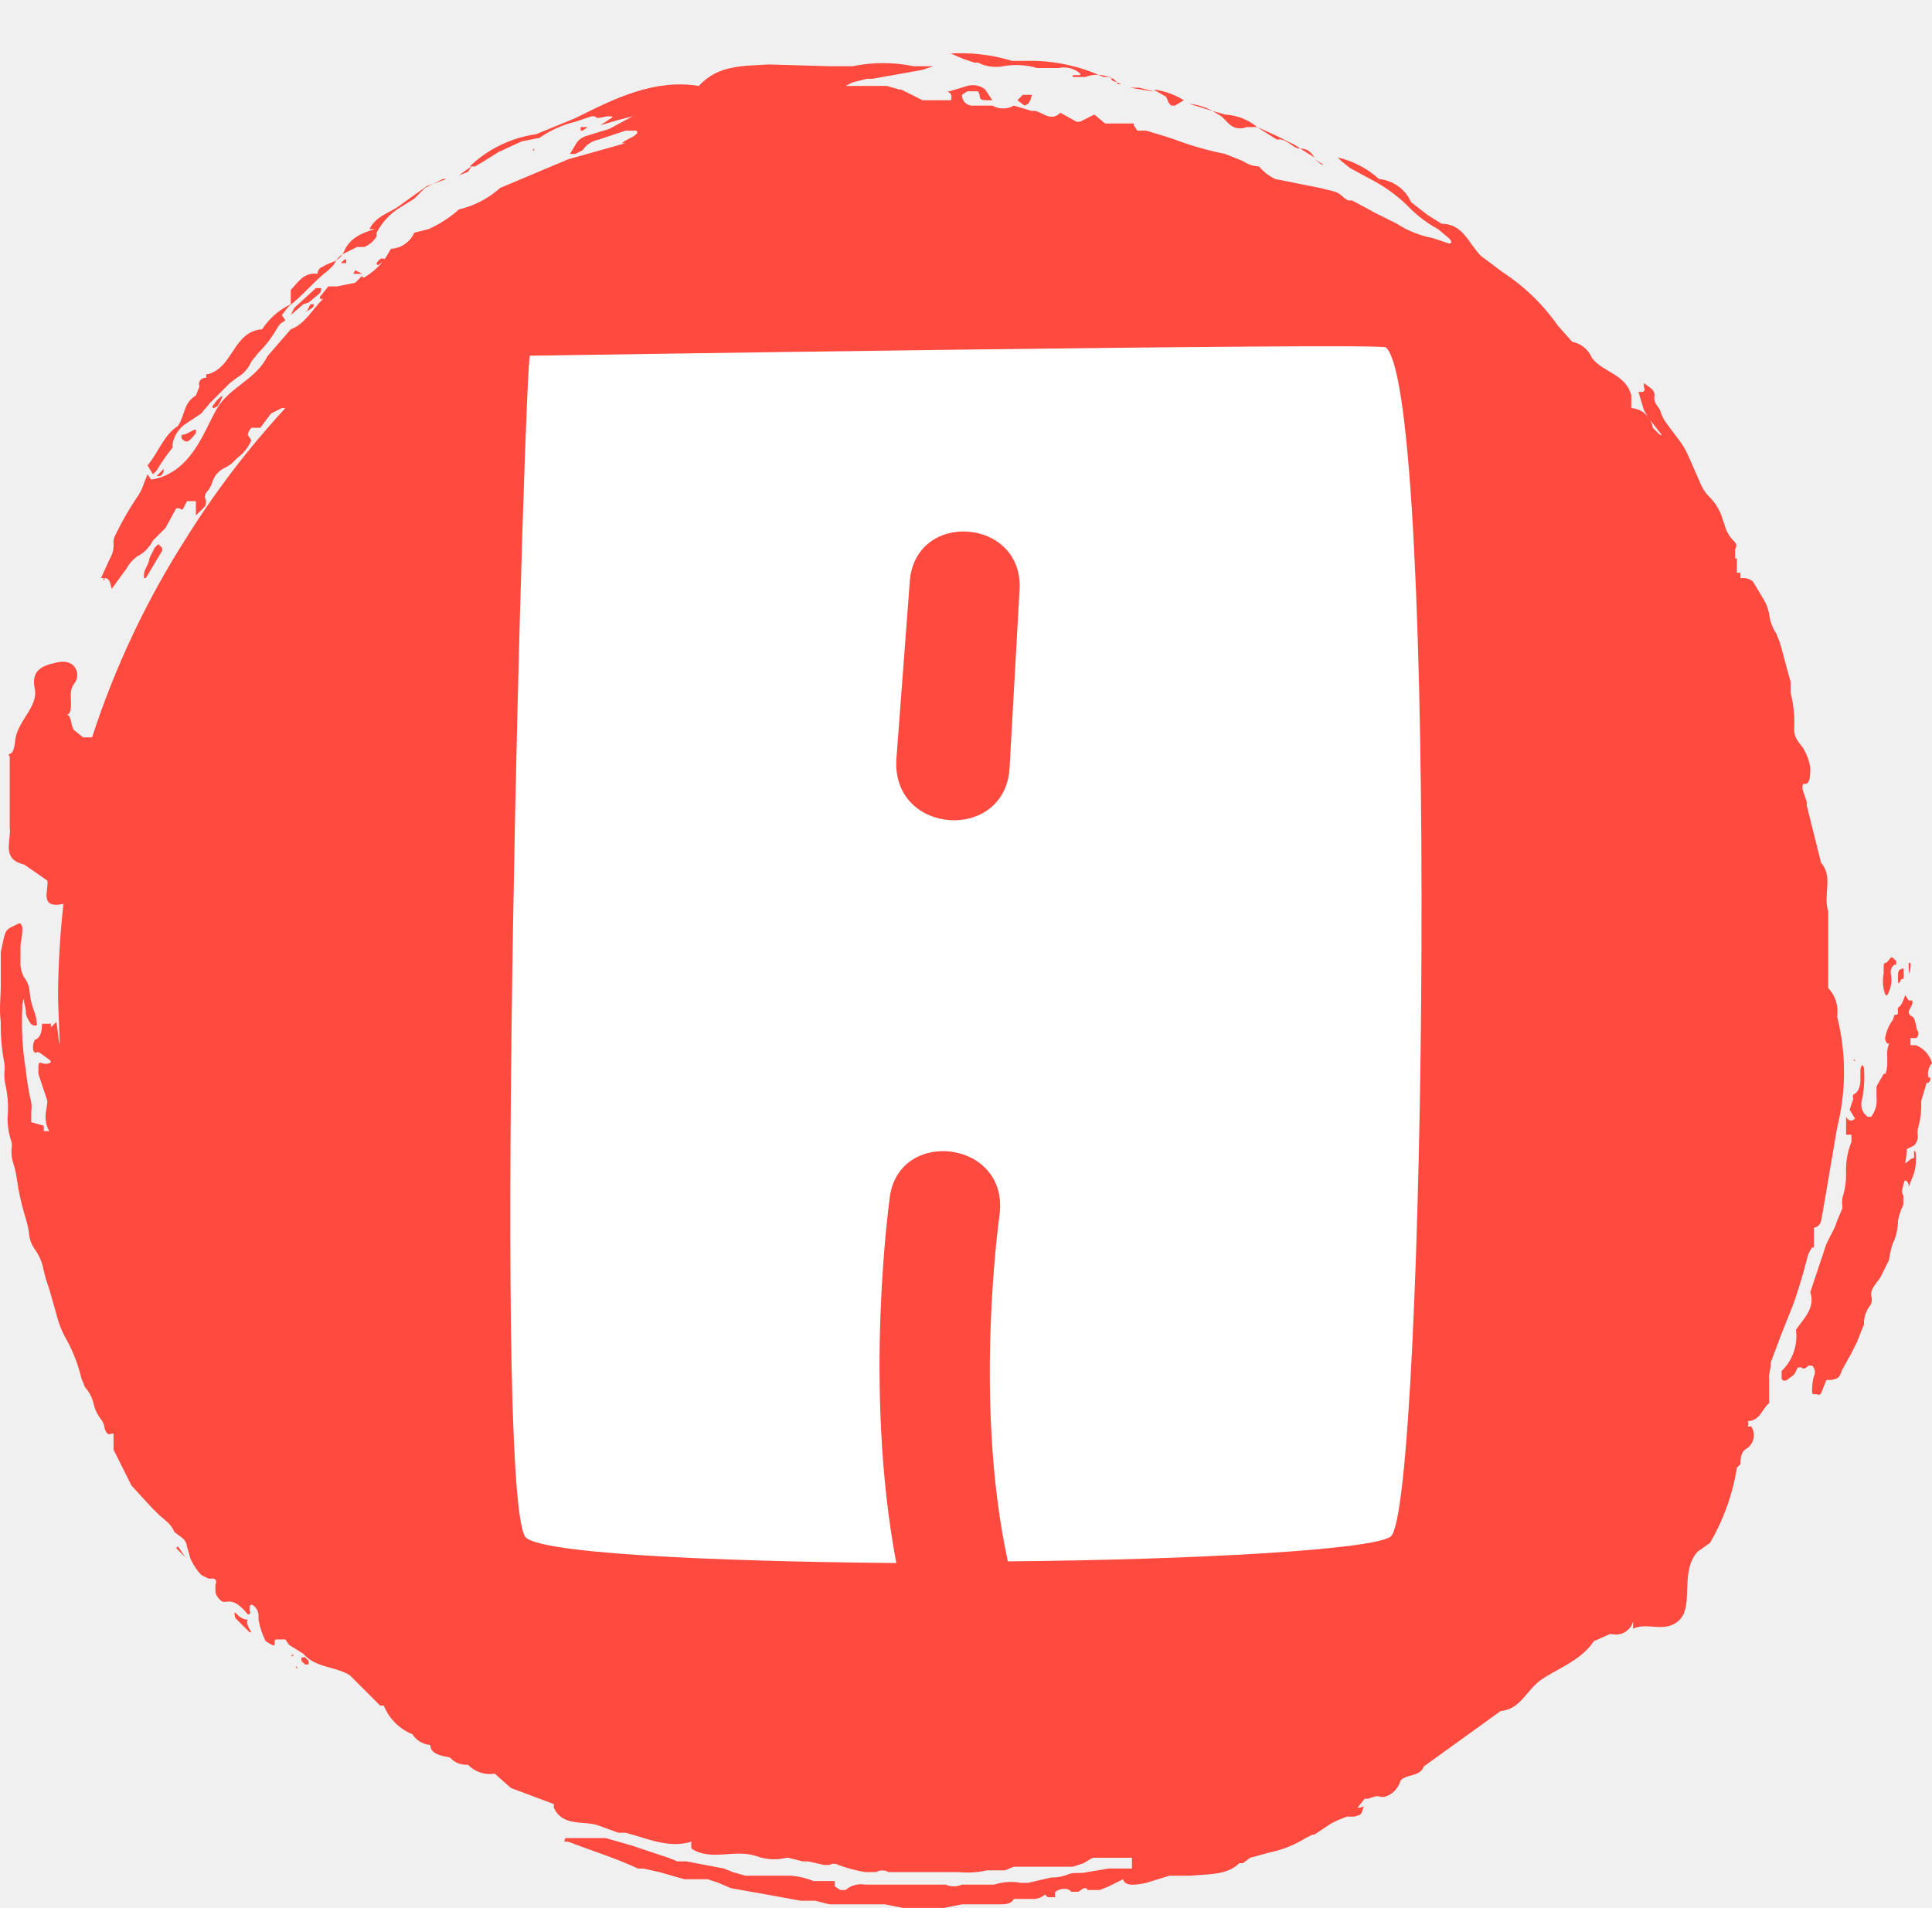
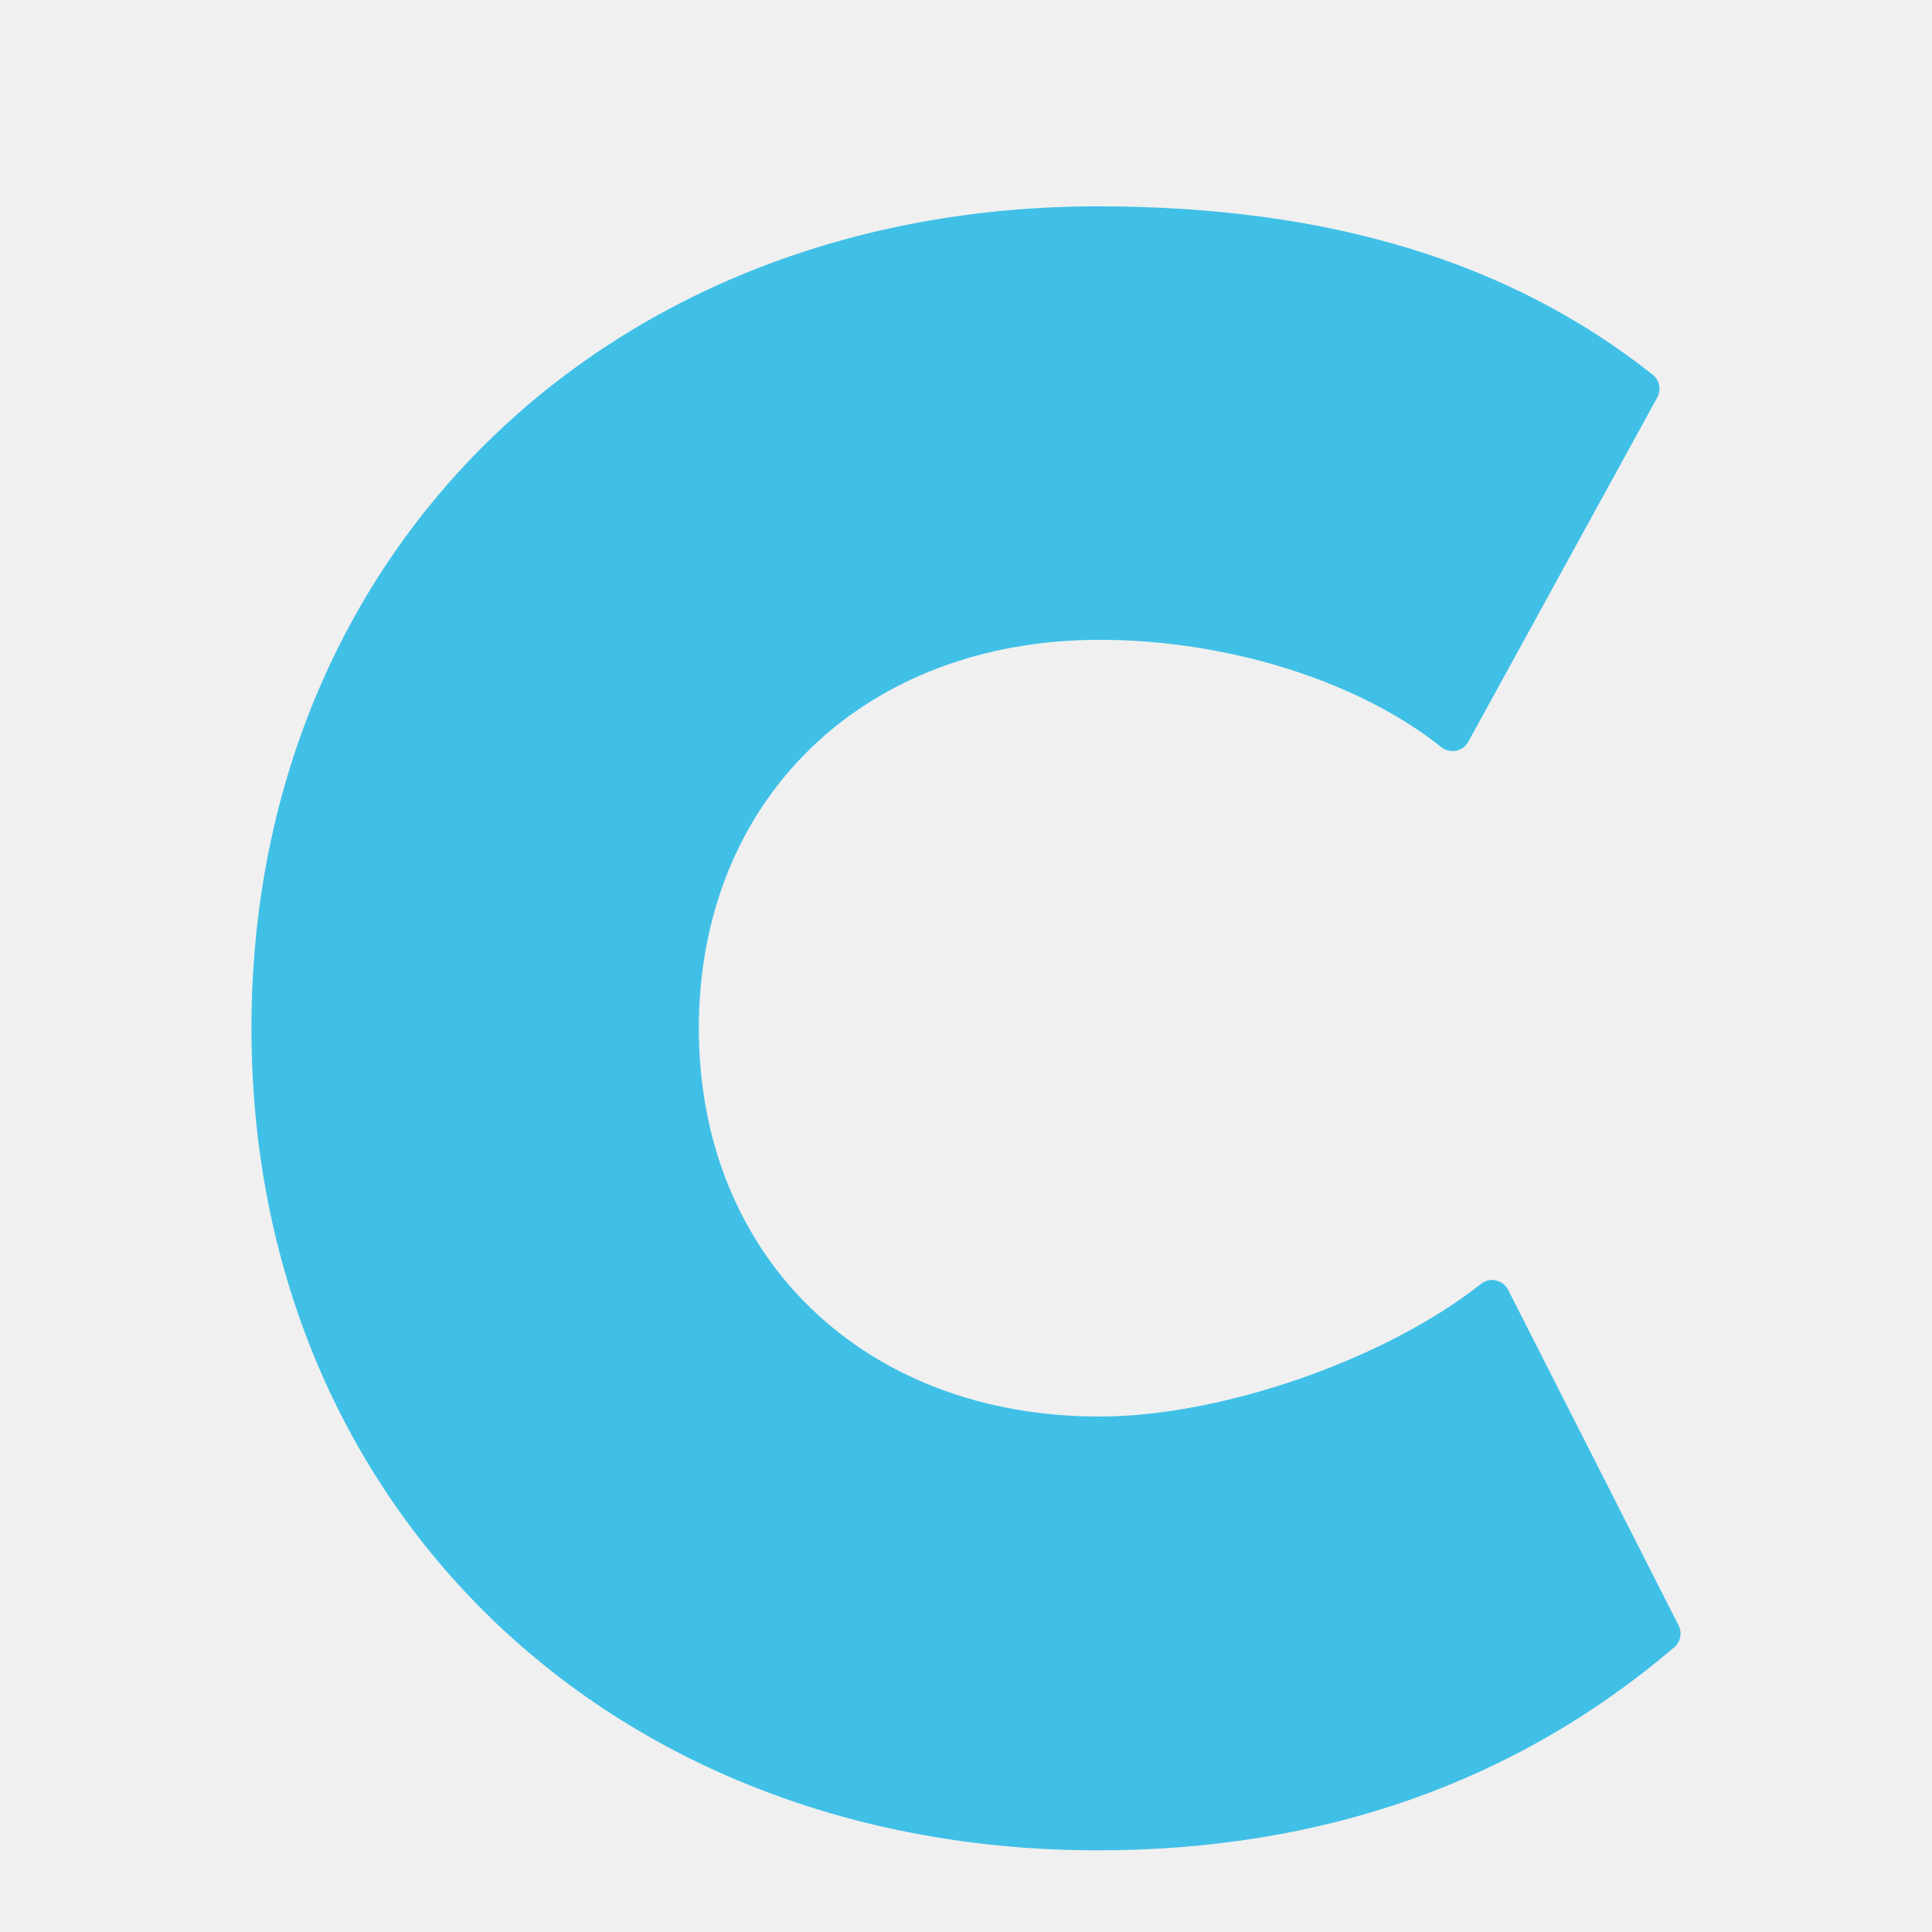
- <svg xmlns="http://www.w3.org/2000/svg" width="308.761" height="304.916" viewBox="0 0 106.008 104.687" class="css-1j8o68f" version="1.1" id="svg23">
-   <defs id="SvgjsDefs2684" />
-   <g id="SvgjsG2685" featurekey="rootContainer" transform="matrix(0.9820593,0,0,0.9820593,-0.05456052,0)" fill="#ff4a3f">
-     <g id="g17">
-       <path d="M19.8 15.3h.5l-.4-.2zm.5.1zm.8-.7c0 .1 0 .1.1.1l.4-.3c-.2-.1-.3-.1-.5.2zm.4-.2zm-4.1 2.3zm-.2.6l.3-.2c.1-.1.1-.2.1-.2h-.2l-.2.4c-.1-.1-.1 0 0 0zm2.2-2.9h-.1l-.2.2h.3zm-2.1 2.4l.6-.5c.1-.1.1-.2.1-.3h-.3l-1.2 1.1-.2.4.7-.6zm-1.1.8z" id="path3" />
-       <path d="M9.7 25v-.2a1.7 1.7 0 0 1 .7-1.1l.9-.6.5-.6.7-.7.4-.4.4-.3a1.9 1.9 0 0 0 .8-.9l.4-.5a5.9 5.9 0 0 0 1-1.3l.2-.3.3-.2-.2-.3.4-.5c.8-.6 1.4-1.4 2.2-2l.3-.3a1.4 1.4 0 0 1 .5-.6l.8-.4h.4a1.4 1.4 0 0 0 .7-.6V13a3.5 3.5 0 0 1 1.3-1.4l.8-.5.2-.2.4-.4 1-.5h.2l-1.1.4-1.4 1c-.6.5-1.4.6-1.8 1.4h.3c-.7.2-1.4.5-1.7 1.2s-.8.6-1.2.9a.4.4 0 0 0-.3.4c-.8-.1-1.1.5-1.5.9v.8a3.9 3.9 0 0 0-1.6 1.4c-1.6.1-1.6 2.1-3 2.5h-.1a.2.2 0 0 0 0 .2c-.3 0-.5.2-.4.5l-.2.5c-.7.4-.6 1.1-1 1.7-.8.5-1.1 1.5-1.7 2.2l.3.5.2-.2a11.6 11.6 0 0 1 .9-1.3zM53.9 3.3l.6.2h.2a2.2 2.2 0 0 0 1.4.2 4.1 4.1 0 0 1 1.9.1h1.2a1.4 1.4 0 0 1 1.2.3.1.1 0 0 1 0 .1H60a.1.1 0 0 0 0 .1h.7a1.8 1.8 0 0 1 1.3 0c.2 0 .1.1.2.2l.5.2h-.2c-.2-.4-.5-.4-.8-.4a9.7 9.7 0 0 0-4.3-.9h-.8A9.8 9.8 0 0 0 53 3h.2zm7.3 3.1zM50.3 4.7zm10.9 1.7h.2-.2zM19 14.7zm32.1-10zm17.6 2.2a.9.9 0 0 0 1 .2h.6a3.1 3.1 0 0 0-1.8-.7l-.7-.2.5.3zm-3.4-1.3c0 .1.1.2.2.3h.2l.5-.3a4.2 4.2 0 0 0-1.7-.6l.7.4zm7.4 2.7l.8.5c-.2-.3-.4-.5-.8-.5z" id="path5" />
-       <path d="M99 76.1l.6-1.6.6-1.5c.2-.5.6-1.8.8-2.6a1.7 1.7 0 0 1 .3-.7h.1v-1.1c.5-.1.4-.6.5-.9l.8-4.7a12.7 12.7 0 0 0 0-6.2 1.9 1.9 0 0 0-.5-1.6v-4.3c-.3-.9.3-1.9-.4-2.7L101 45a.4.4 0 0 0 0-.2l-.2-.6a.5.5 0 0 1 0-.4h.1c.3 0 .3-.5.3-.9a3 3 0 0 0-.4-1.1l-.3-.4a1.1 1.1 0 0 1-.2-.7 6.7 6.7 0 0 0-.2-2v-.6c-.2-.7-.4-1.5-.6-2.2l-.2-.5a2.5 2.5 0 0 1-.4-1.1 2.5 2.5 0 0 0-.3-.8l-.6-1a.8.8 0 0 0-.6-.2h-.1V32h-.2v-.8H97V31a.4.4 0 0 0 0-.1v-.2c.1-.2.1-.3-.1-.5a1.8 1.8 0 0 1-.4-.6l-.2-.6a2.9 2.9 0 0 0-.7-1.2 2.2 2.2 0 0 1-.5-.7l-.7-1.6a4.3 4.3 0 0 0-.6-1l-.6-.8a2.4 2.4 0 0 1-.4-.8l-.2-.3a.6.6 0 0 1-.1-.5.5.5 0 0 0-.2-.4l-.4-.3v.2c.1.2 0 .3-.1.3h-.2l.3 1 .3.5.7.9h-.1l-.2-.2-.2-.2a1.3 1.3 0 0 0-1.2-1.1v-.7c-.3-1.2-1.6-1.3-2.2-2.1a1.5 1.5 0 0 0-1.1-.9l-.8-.9a11.3 11.3 0 0 0-3.1-3l-.8-.6-.4-.3c-.7-.7-1-1.8-2.2-1.8l-.8-.5-.9-.7a2.2 2.2 0 0 0-1.8-1.3 5.1 5.1 0 0 0-2.3-1.2l.2.2.5.4 1.3.7a8.5 8.5 0 0 1 2.1 1.6 6.8 6.8 0 0 0 1.5 1.1l.6.5c.1.1.2.2.1.3H81l-.9-.3a5.6 5.6 0 0 1-2-.8l-1.2-.6-1.3-.7h-.2c-.3-.1-.4-.4-.8-.5l-.8-.2-2.5-.5a2.6 2.6 0 0 1-.9-.7 1.7 1.7 0 0 1-.9-.3l-1-.4a18.1 18.1 0 0 1-2.8-.8l-.6-.2-1-.3h-.5l-.2-.3v-.1h-1.6l-.6-.5-.4.2-.4.2h-.2l-.9-.5c-.6.6-1.1-.2-1.6-.1l-1-.3a1.2 1.2 0 0 1-1.2 0h-1.2a.6.6 0 0 1-.5-.6l.3-.2h.6a.7.7 0 0 1 .1.3c0 .2.2.2.5.2h.2l-.4-.6a1.1 1.1 0 0 0-1-.2l-1 .3H53c.3.2.2.3.2.5h-1.6l-.4-.2-.8-.4h-.1l-.7-.2h-2.3l.4-.2.8-.2h.3l1.7-.3 1.1-.2.6-.2h-1.1a8.4 8.4 0 0 0-3.4 0h-1.3L43 3.6c-1.4.1-2.8 0-3.9 1.2-2.5-.4-4.7.7-6.9 1.8l-2.2.9a6.7 6.7 0 0 0-3.7 1.8h.3l.5-.3.8-.5 1.3-.6 1-.2a6 6 0 0 1 2-.9l.9-.3h.2c.1.2.5 0 .7 0h.2c.1 0 .1.1 0 .1l-.6.4 1-.3.8-.2-1.3.7-1.3.4a1 1 0 0 0-.6.5l-.3.5h.3l.4-.2a1.4 1.4 0 0 1 .9-.6l1.5-.5h.5a.1.1 0 0 1 .1.2c-.2.2-.6.3-.8.5h.2l-3.2.9-3.8 1.6a5.2 5.2 0 0 1-2.3 1.2 6.6 6.6 0 0 1-1.7 1.1l-.8.2a1.5 1.5 0 0 1-1.3.9l-.3.5a3.7 3.7 0 0 1-1.2 1.1h-.1v-.1l-.2.2-.2.2-1 .2h-.5l-.4.5c-.1.1-.1.2 0 .2h.1c-.6.6-1 1.4-1.8 1.7L15 19.9c-.6 1.2-1.8 1.6-2.6 2.6s-1.4 3.9-3.9 4.3l-.2-.3-.2.5a2.7 2.7 0 0 1-.4.8 16.9 16.9 0 0 0-1.2 2.1.8.8 0 0 0-.1.5 1.4 1.4 0 0 1-.2.8l-.5 1.1h.2c.3 0 .3.3.4.6l.8-1.1a2.2 2.2 0 0 1 .6-.7 2 2 0 0 0 .9-.9l.3-.3.4-.4.6-1.1h.2c.1.1.1.1.2 0l.2-.4h.5v.8l.5-.5a.5.5 0 0 0 0-.5.4.4 0 0 1 .1-.3 1.5 1.5 0 0 0 .3-.5 1.3 1.3 0 0 1 .8-.9l.3-.2.3-.3a2.4 2.4 0 0 0 .8-1l-.2-.3c0-.1.1-.3.2-.4h.5l.6-.8.6-.3h.2a48.8 48.8 0 0 0-5.5 7.2h-.1.1a48.4 48.4 0 0 0-5.3 11.2h-.5l-.5-.4c-.2-.2-.1-.7-.4-.9h.1c.3-.5-.1-1.2.3-1.7s.1-1.4-.9-1.2-1.5.5-1.3 1.5-1 1.8-1.1 2.9-.5.5-.3.9v3.9c.1.8-.5 1.8.8 2.1l1.3.9c.1.5-.5 1.6.9 1.3a49.2 49.2 0 0 0-.3 5c0 1.1.1 2.2.1 3.3v-.4c-.1-.4-.1-.8-.2-1.3l-.3.3v-.2h-.5c0 .5-.1.8-.4.9a.9.9 0 0 0-.1.5c0 .1.1.3.2.2s.4.2.7.4-.2.3-.4.2-.2.1-.2.3v.3l.5 1.5c0 .3-.1.6-.1.9a1.7 1.7 0 0 0 .2.8h-.3v-.3l-.7-.2v-.6a1.5 1.5 0 0 0 0-.5 14.6 14.6 0 0 1-.3-1.8 16.6 16.6 0 0 1-.2-3.5.9.9 0 0 1 .1-.5v.2a2.9 2.9 0 0 1 .1.5.8.8 0 0 0 .1.4c.1.2.2.4.4.4s.1-.1.1-.2a2.1 2.1 0 0 0-.1-.5 4.2 4.2 0 0 1-.3-1.3 1.5 1.5 0 0 0-.3-.7 1.6 1.6 0 0 1-.2-.9v-.8c0-.3.1-.6.1-.9a.5.5 0 0 0-.1-.4h-.1c-.8.4-.7.2-1 1.6V55c0 .7-.1 1.4 0 2.1a10.8 10.8 0 0 0 .2 2.3 1.8 1.8 0 0 1 0 .5 3.1 3.1 0 0 0 .1.9 5.9 5.9 0 0 1 .1 1.3 3.9 3.9 0 0 0 .2 1.7 1.2 1.2 0 0 1 0 .4 2.1 2.1 0 0 0 .1.8 4.9 4.9 0 0 1 .2.9 14 14 0 0 0 .5 2.2 5 5 0 0 1 .2 1 1.7 1.7 0 0 0 .3.7 2.9 2.9 0 0 1 .5 1.2 8.5 8.5 0 0 0 .3 1l.4 1.4a5.4 5.4 0 0 0 .6 1.5 8.5 8.5 0 0 1 .8 2.1l.2.5a2.1 2.1 0 0 1 .5 1 2.1 2.1 0 0 0 .4.8 1 1 0 0 1 .2.5c.1.3.2.4.4.3h.1v.9l.5 1 .5 1 1.1 1.2.4.4c.3.3.7.5.9 1l.4.3a.7.7 0 0 1 .3.5l.2.7a3.3 3.3 0 0 0 .6.9l.4.2h.3a.2.2 0 0 1 .1.3 2.5 2.5 0 0 0 0 .5.9.9 0 0 0 .4.5h.2c.4-.1.8.2 1.2.7h.1c0-.1.1-.1 0-.2v-.2c0-.1.1-.2.2-.1a.7.7 0 0 1 .3.6v.2a4.3 4.3 0 0 0 .4 1.2c.5.3.5.3.5.1s0-.2.2-.2h.4l.2.3.8.5c.7.8 1.8.7 2.6 1.2l1.7 1.7h.2a2.9 2.9 0 0 0 1.6 1.6 1.3 1.3 0 0 0 1 .6c0 .5.6.6 1.1.7a1.2 1.2 0 0 0 .8.4h.2a1.7 1.7 0 0 0 1.5.5l.9.8 2.4.9v.2c.5 1.1 1.7.7 2.5 1l1.1.4h.4c1.2.3 2.4.9 3.7.5a.7.7 0 0 0 0 .4c1.1.7 2.4 0 3.6.4a2.9 2.9 0 0 0 1.7.1h.1l.8.2h.3l.9.2h.3a.5.5 0 0 1 .5 0 7.9 7.9 0 0 0 1.5.4h.6a.7.7 0 0 1 .7 0h3.9a5 5 0 0 0 1.6-.1h1l.5-.2H60l.6-.2.5-.3h2.2v.6H62l-1.2.2c-.4.1-.7 0-1 .1a2.4 2.4 0 0 1-1 .2l-1.3.3h-.4a3.1 3.1 0 0 0-1.5.1h-1.8a1.1 1.1 0 0 1-.9 0h-4.5a1.3 1.3 0 0 0-1.1.3H47l-.3-.2v-.3h-1.2a4.1 4.1 0 0 0-1.3-.3h-2.5l-.7-.2-.5-.2-2.1-.4h-.5l-.5-.2-2.1-.7-1.4-.4h-2.2c-.1 0-.1.1-.1.2h.2c1.3.5 2.6.9 3.9 1.5h.3l.9.2 1.4.4h1.3l.6.2.7.3 1.7.3 1.1.2 1.1.2h.8l.8.2h3.1l1 .2h2.3l1-.2H56c.4 0 .6-.1.7-.3h1a1 1 0 0 0 .8-.3c-.1.1 0 .1.1.2h.4v-.2c0-.1 0-.1.2-.2s.6-.1.7.1h.4l.3-.2c.2 0 .2 0 .2.1h.7l.5-.2.8-.4c.1.3.4.4 1.3.2l1.3-.4h1.2c.9-.1 2 0 2.7-.7h.2l.4-.3 1.1-.3a6.1 6.1 0 0 0 2-.8l.4-.2h.1l.9-.6.4-.2.5-.2h.4c.4-.1.4-.1.5-.4s0-.1-.2-.1h-.1l.4-.5h.2c.3-.1.5-.2.7-.1h.2a1.3 1.3 0 0 0 .9-.9c.3-.4 1.1-.2 1.3-.8l4.3-3.1c1.1-.1 1.4-1.1 2.2-1.7s2.3-1.1 3-2.2l.9-.4h.1a1 1 0 0 0 1.2-.7v.4c.8-.4 1.8.3 2.6-.5s0-2.7 1-3.8l.7-.5a12.1 12.1 0 0 0 1.5-4.2l.2-.2c0-.3 0-.7.4-.9a.9.9 0 0 0 .2-1.2h-.2a.3.3 0 0 0 0-.3c.7 0 .8-.7 1.2-1V77a.5.5 0 0 1 0-.2 3.8 3.8 0 0 0 .1-.7zM5.9 32.2z" id="path7" />
-       <path d="M26.4 9.3l-.3.2-.4.3.5-.2zm6.1-2h.1l.3-.2h-.4zm-2.6 1l-.1.1h.1v-.1zm-1.5 1.4zm1.3-.2zm-6.3 3.1zM9.2 26.2l-.4.4H9a.4.4 0 0 0 .2-.4zm3-3.5a2.1 2.1 0 0 0 .3-.6 1.5 1.5 0 0 0-.5.5c-.1.1-.1.2 0 .2zM11 24.2V24c-.2 0-.5.3-.8.3v.2c.3.3.4.2.8-.3zm3 66.2zM73.9 9.2h.1l-.5-.3zm-2.5-1.4c.5-.1.8.4 1.2.5h.1l-.3-.2-1-.5-1.1-.5.3.2zM52.8 3.1zm11.7 2h-.1l-1.2-.2h.5zm2 .7l1.3.4a3.3 3.3 0 0 0-1.3-.4zm-9 0a1 1 0 0 0 .2-.5h-.5l-.3.3.4.3zm9 1.6zM49.9 4.2zm2.9.7zM48.5 4zm13.8 2.1a.5.5 0 0 0 0 .1zm44.8 52.3h-.3V58h.3c.1 0 .2-.3.1-.4s-.1-.7-.3-.8a.3.3 0 0 1-.2-.3l.2-.4a.4.4 0 0 0 0-.2h-.2l-.2-.3c-.1.3-.2.6-.4.7a.5.5 0 0 0 0 .2c0 .1 0 .2-.1.2h-.1a1.1 1.1 0 0 1-.1.3 2.3 2.3 0 0 0-.4.9.4.4 0 0 0 .1.4h.1a1.7 1.7 0 0 0-.1.8v.4a1.8 1.8 0 0 1-.1.5h-.1l-.4.7v.6a1.5 1.5 0 0 1-.3 1.1h-.2l-.2-.2a.9.9 0 0 1-.1-.8 6.5 6.5 0 0 0 .1-1.7c0-.1-.1-.2-.1-.2a.5.5 0 0 0-.1.3v.6c0 .2-.1.6-.3.7s-.1.2-.1.3l-.2.6.3.5c-.2.2-.4.1-.5-.1v1h.3v.4a4.2 4.2 0 0 0-.3 1.4 3.3 3.3 0 0 0 0 .4 4 4 0 0 1-.2 1.3 2 2 0 0 0 0 .6l-.3.7a3.2 3.2 0 0 1-.3.7l-.3.6-.9 2.7c.3.9-.4 1.5-.8 2.1a2.7 2.7 0 0 1-.8 2.3v.4c0 .1.1.2.3.1l.4-.3.2-.4h.2c.1.1.2.1.4-.1h.2a.5.5 0 0 1 .1.6 2.9 2.9 0 0 0-.1.8c0 .1 0 .2.1.2h.2c.1.1.2 0 .3-.3l.2-.5h.3c.4-.1.4-.1.6-.6l.5-.9.3-.6.4-1a1.6 1.6 0 0 1 .3-1 .6.6 0 0 0 .1-.6c0-.2 0-.3.2-.6l.3-.4.5-1a4.7 4.7 0 0 1 .2-.9 3 3 0 0 0 .3-1.3 3.8 3.8 0 0 1 .3-.9v-.5c-.1-.2-.1-.2 0-.6s.1-.2.2-.2a.4.4 0 0 1 .1.3l.2-.5a2.3 2.3 0 0 0 .2-.9v-.3c0-.1 0-.3-.1-.3v.4c-.2 0-.3.2-.5.3a6.4 6.4 0 0 0 .1-.8l.4-.2a.7.7 0 0 0 .2-.6 1.4 1.4 0 0 1 0-.3 4.8 4.8 0 0 0 .2-1.4v-.2l.3-1h.1a.3.3 0 0 0 .1-.3h-.1a.9.9 0 0 1 .2-.8 1.5 1.5 0 0 0-.9-1zm-1.2 7.8zm-.2-9.9zm0 0zM9.1 30.8a.3.3 0 0 0 0-.2l-.2-.2-.2.2-.3.6c0 .3-.3.6-.3.9v.2h.1zm96.3 24.8h.1a1.7 1.7 0 0 0 .2-1.2.5.5 0 0 1 .2-.5h.1v-.2l-.2-.2h-.1c-.1.1-.2.3-.3.3s-.1.1-.1.3v.3a2.2 2.2 0 0 0 .1 1.2zM13.2 90.1c-.1 0 0 .2 0 .3l.8.8h.1c-.2-.3-.3-.6-.2-.7a.9.9 0 0 1-.5-.2zm.8.3zm92.3-35.7h.1a2 2 0 0 0 0-.6c-.3.1-.3.1-.3.6s.1.1.2 0z" id="path9" />
-       <path d="M106.7 62a.6.6 0 0 0 .1-.5c0-.1-.1-.2-.1-.1h-.2v.2c0 .4.1.5.2.4zm.1-8.2h-.1v.6a1 1 0 0 0 .1-.6zM17.1 92.6h-.2v.2l.2.2h.2v-.2zm86.6-33.3c0-.1 0-.1-.1-.1zM9.9 86.5l.5.5-.4-.6z" id="path11" />
-       <circle cx="10.5" cy="87.1" transform="rotate(-24.8 10.4 87.159)" id="circle13" />
-       <path d="M9.7 30.1h-.1v.2-.2h.1zm83.2-6.6l-.2-.3h-.1zm-14.7 77.1zM5.9 32.2zm-.1.2a.3.3 0 0 0 .1-.2v.2zm1.9-4.9zM61.5 2.4zm42.8 58.2v.1-.1zM16.4 92.5h-.1c.1.1.2 0 .1-.1zm.2.7h.1l-.1-.1v.1zm73.9-71.3zm15.2 34.4zM14.6 91.7zm92.1-37zm-.8 11.4zM34.6 0z" id="path15" />
-     </g>
-   </g>
-   <g id="SvgjsG2686" featurekey="nameFeature-0" transform="matrix(2.284354,0,0,2.284354,27.98006,-5.60952)" fill="#ffffff">
-     <path d="M9.6 16.48 l-0.32 4.24 c-0.08 1.8 2.6 1.96 2.72 0.2 l0.24 -4.28 c0.12 -1.76 -2.56 -1.96 -2.64 -0.16 z M0.48 11 l0 0 c0.04 0 20.48 -0.32 20.56 -0.2 c1.28 1.12 0.96 27.8 0.12 28.56 c-0.4 0.32 -4.64 0.56 -9.2 0.6 c-0.84 -3.84 -0.2 -8.32 -0.2 -8.32 c0.24 -1.8 -2.44 -2.12 -2.64 -0.4 c0 0.04 -0.64 4.52 0.16 8.76 c-4.56 -0.04 -8.68 -0.24 -8.92 -0.64 c-0.8 -1.44 0 -28.28 0.12 -28.36 z" id="path20" />
-   </g>
+ <svg xmlns="http://www.w3.org/2000/svg" width="800px" height="800px" viewBox="0 0 128 128" aria-hidden="true" role="img" class="iconify iconify--noto" preserveAspectRatio="xMidYMid meet">
+   <path d="M111.21 107.69L99.92 85.46c-.16-.32-.46-.55-.81-.63s-.71.01-.99.23c-6.32 5.01-17.18 8.79-25.27 8.79c-15.63 0-26.55-10.58-26.55-25.73s10.92-25.73 26.55-25.73c8.46 0 17.14 2.72 22.64 7.11c.27.22.64.3.98.24c.34-.07.64-.29.81-.6l12.52-22.81c.28-.51.15-1.15-.31-1.51c-9.47-7.5-21.49-11.15-36.75-11.15c-32.5 0-56.08 22.91-56.08 54.46c0 31.56 23.58 54.46 56.08 54.46c14.87 0 27.72-4.52 38.18-13.45c.42-.36.54-.96.29-1.45z" fill="#40C0E7" />
</svg>
